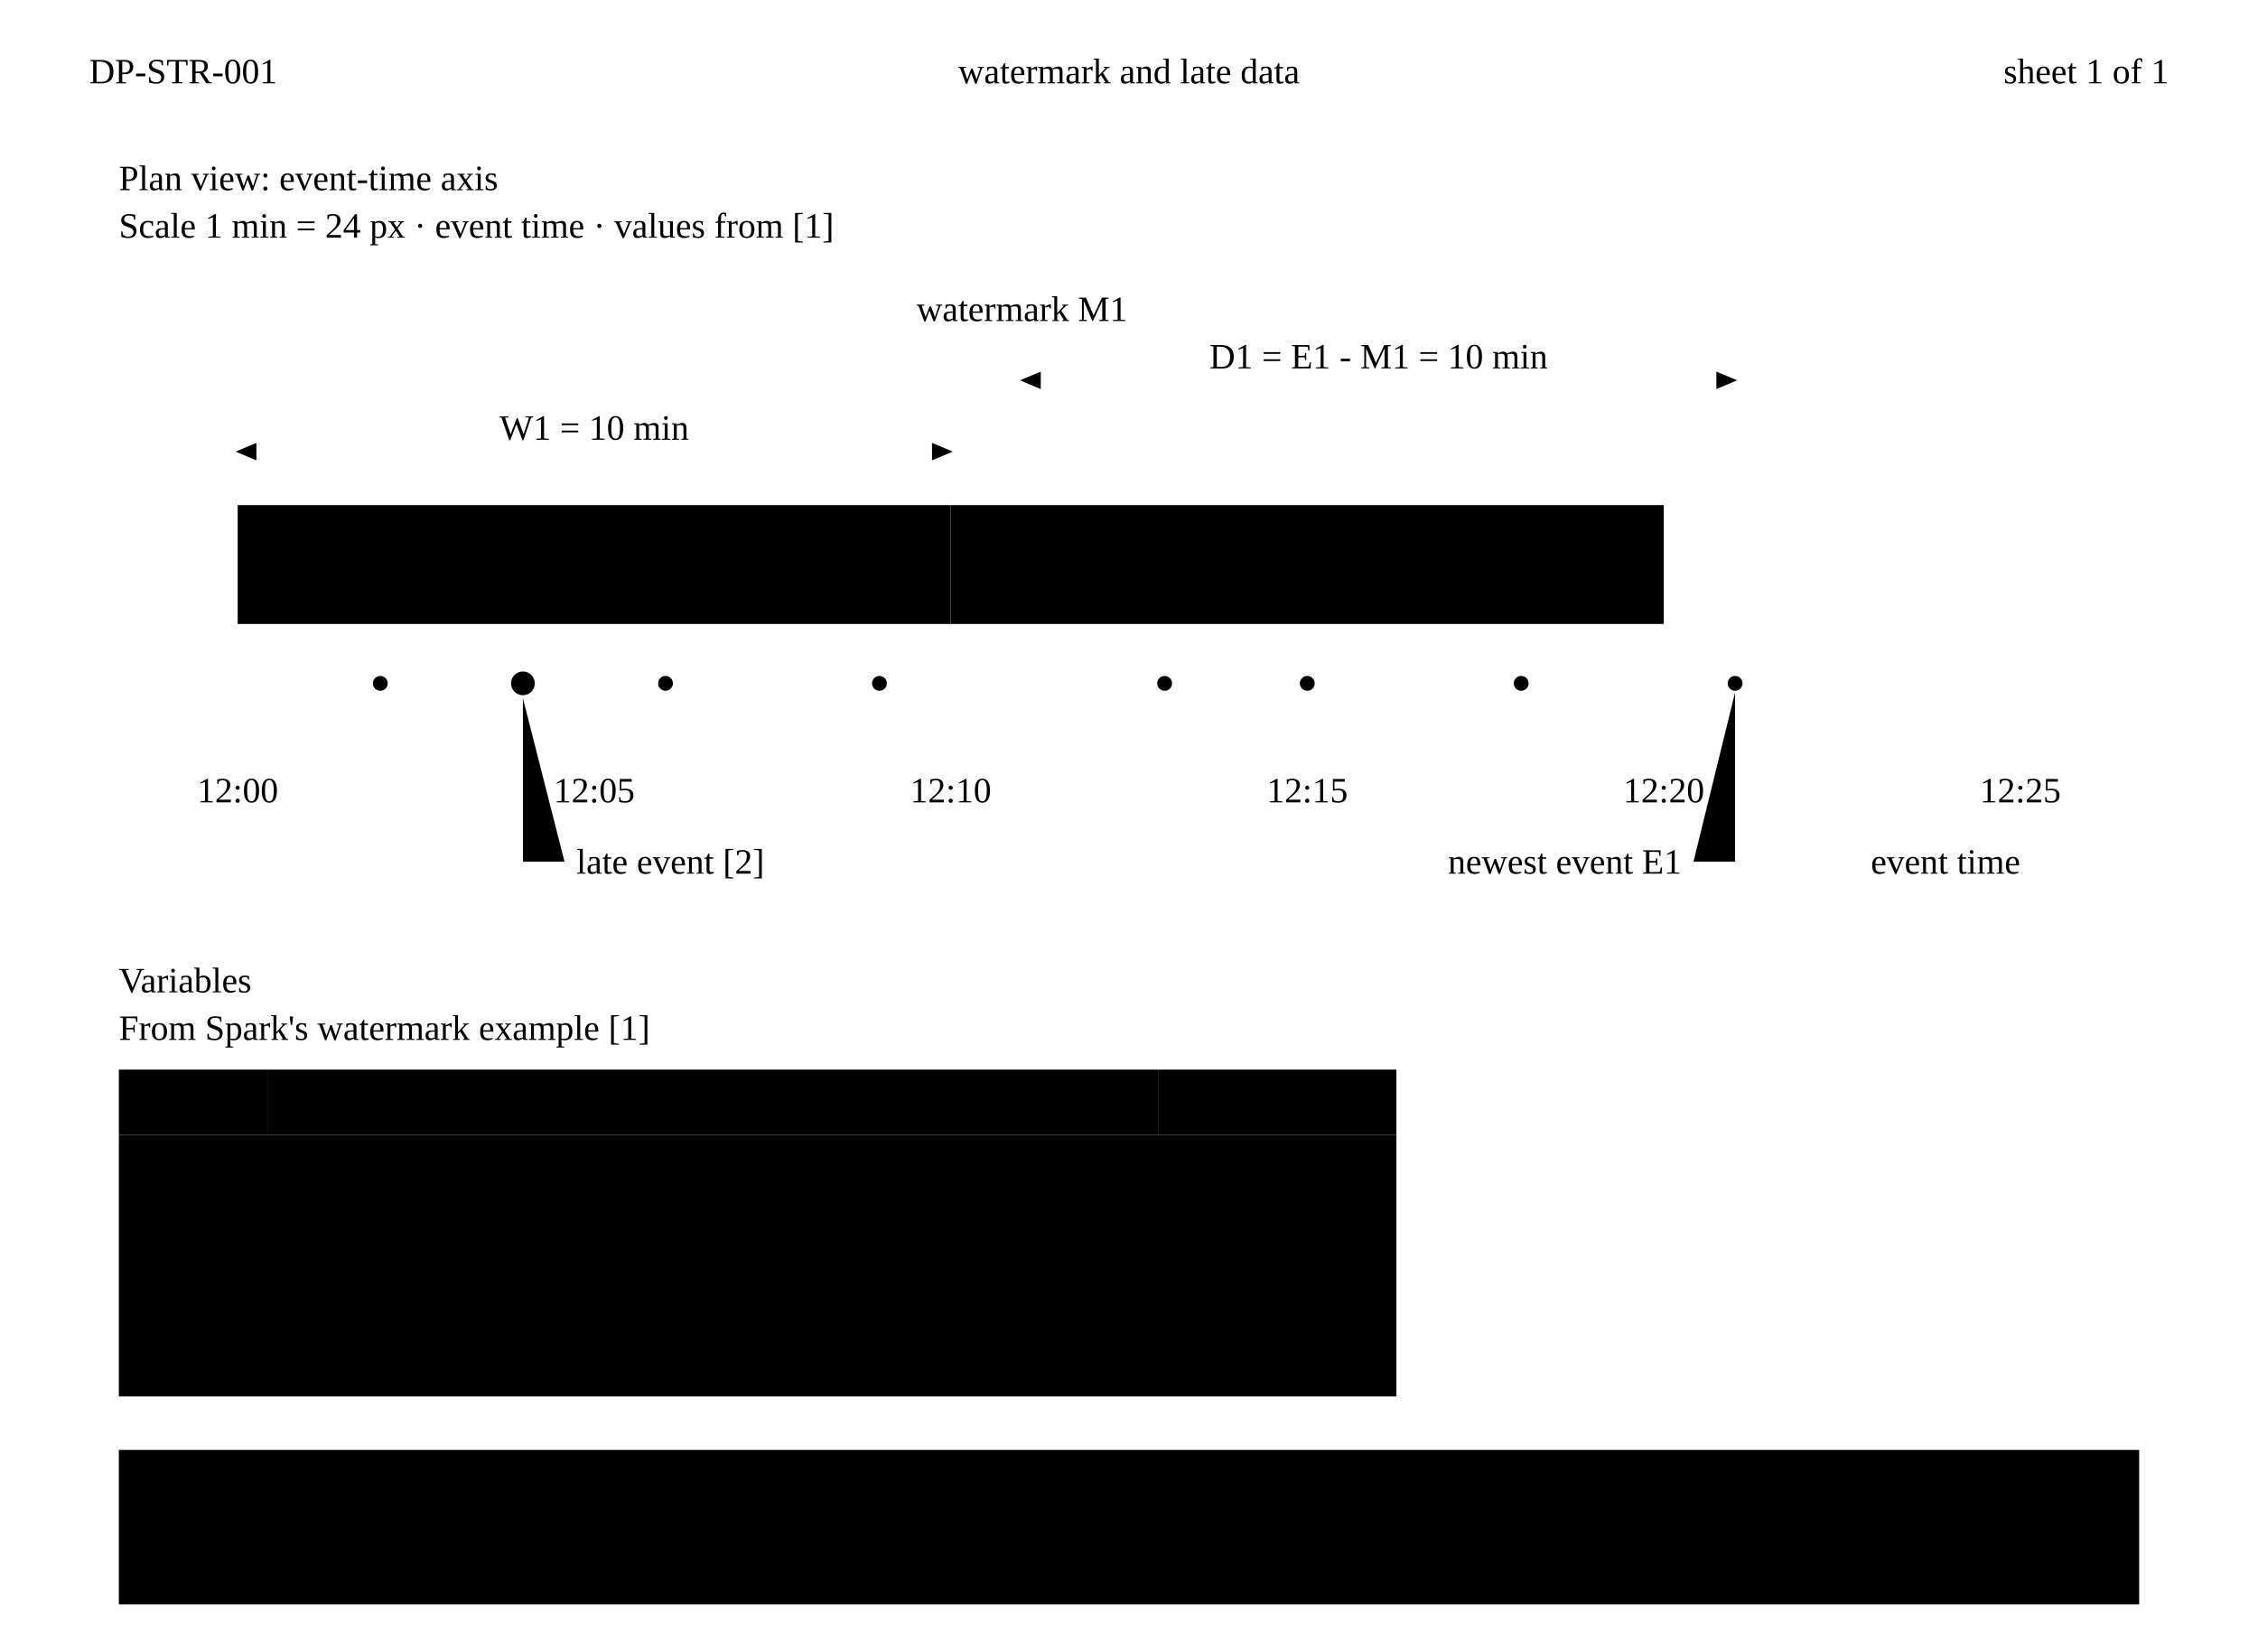
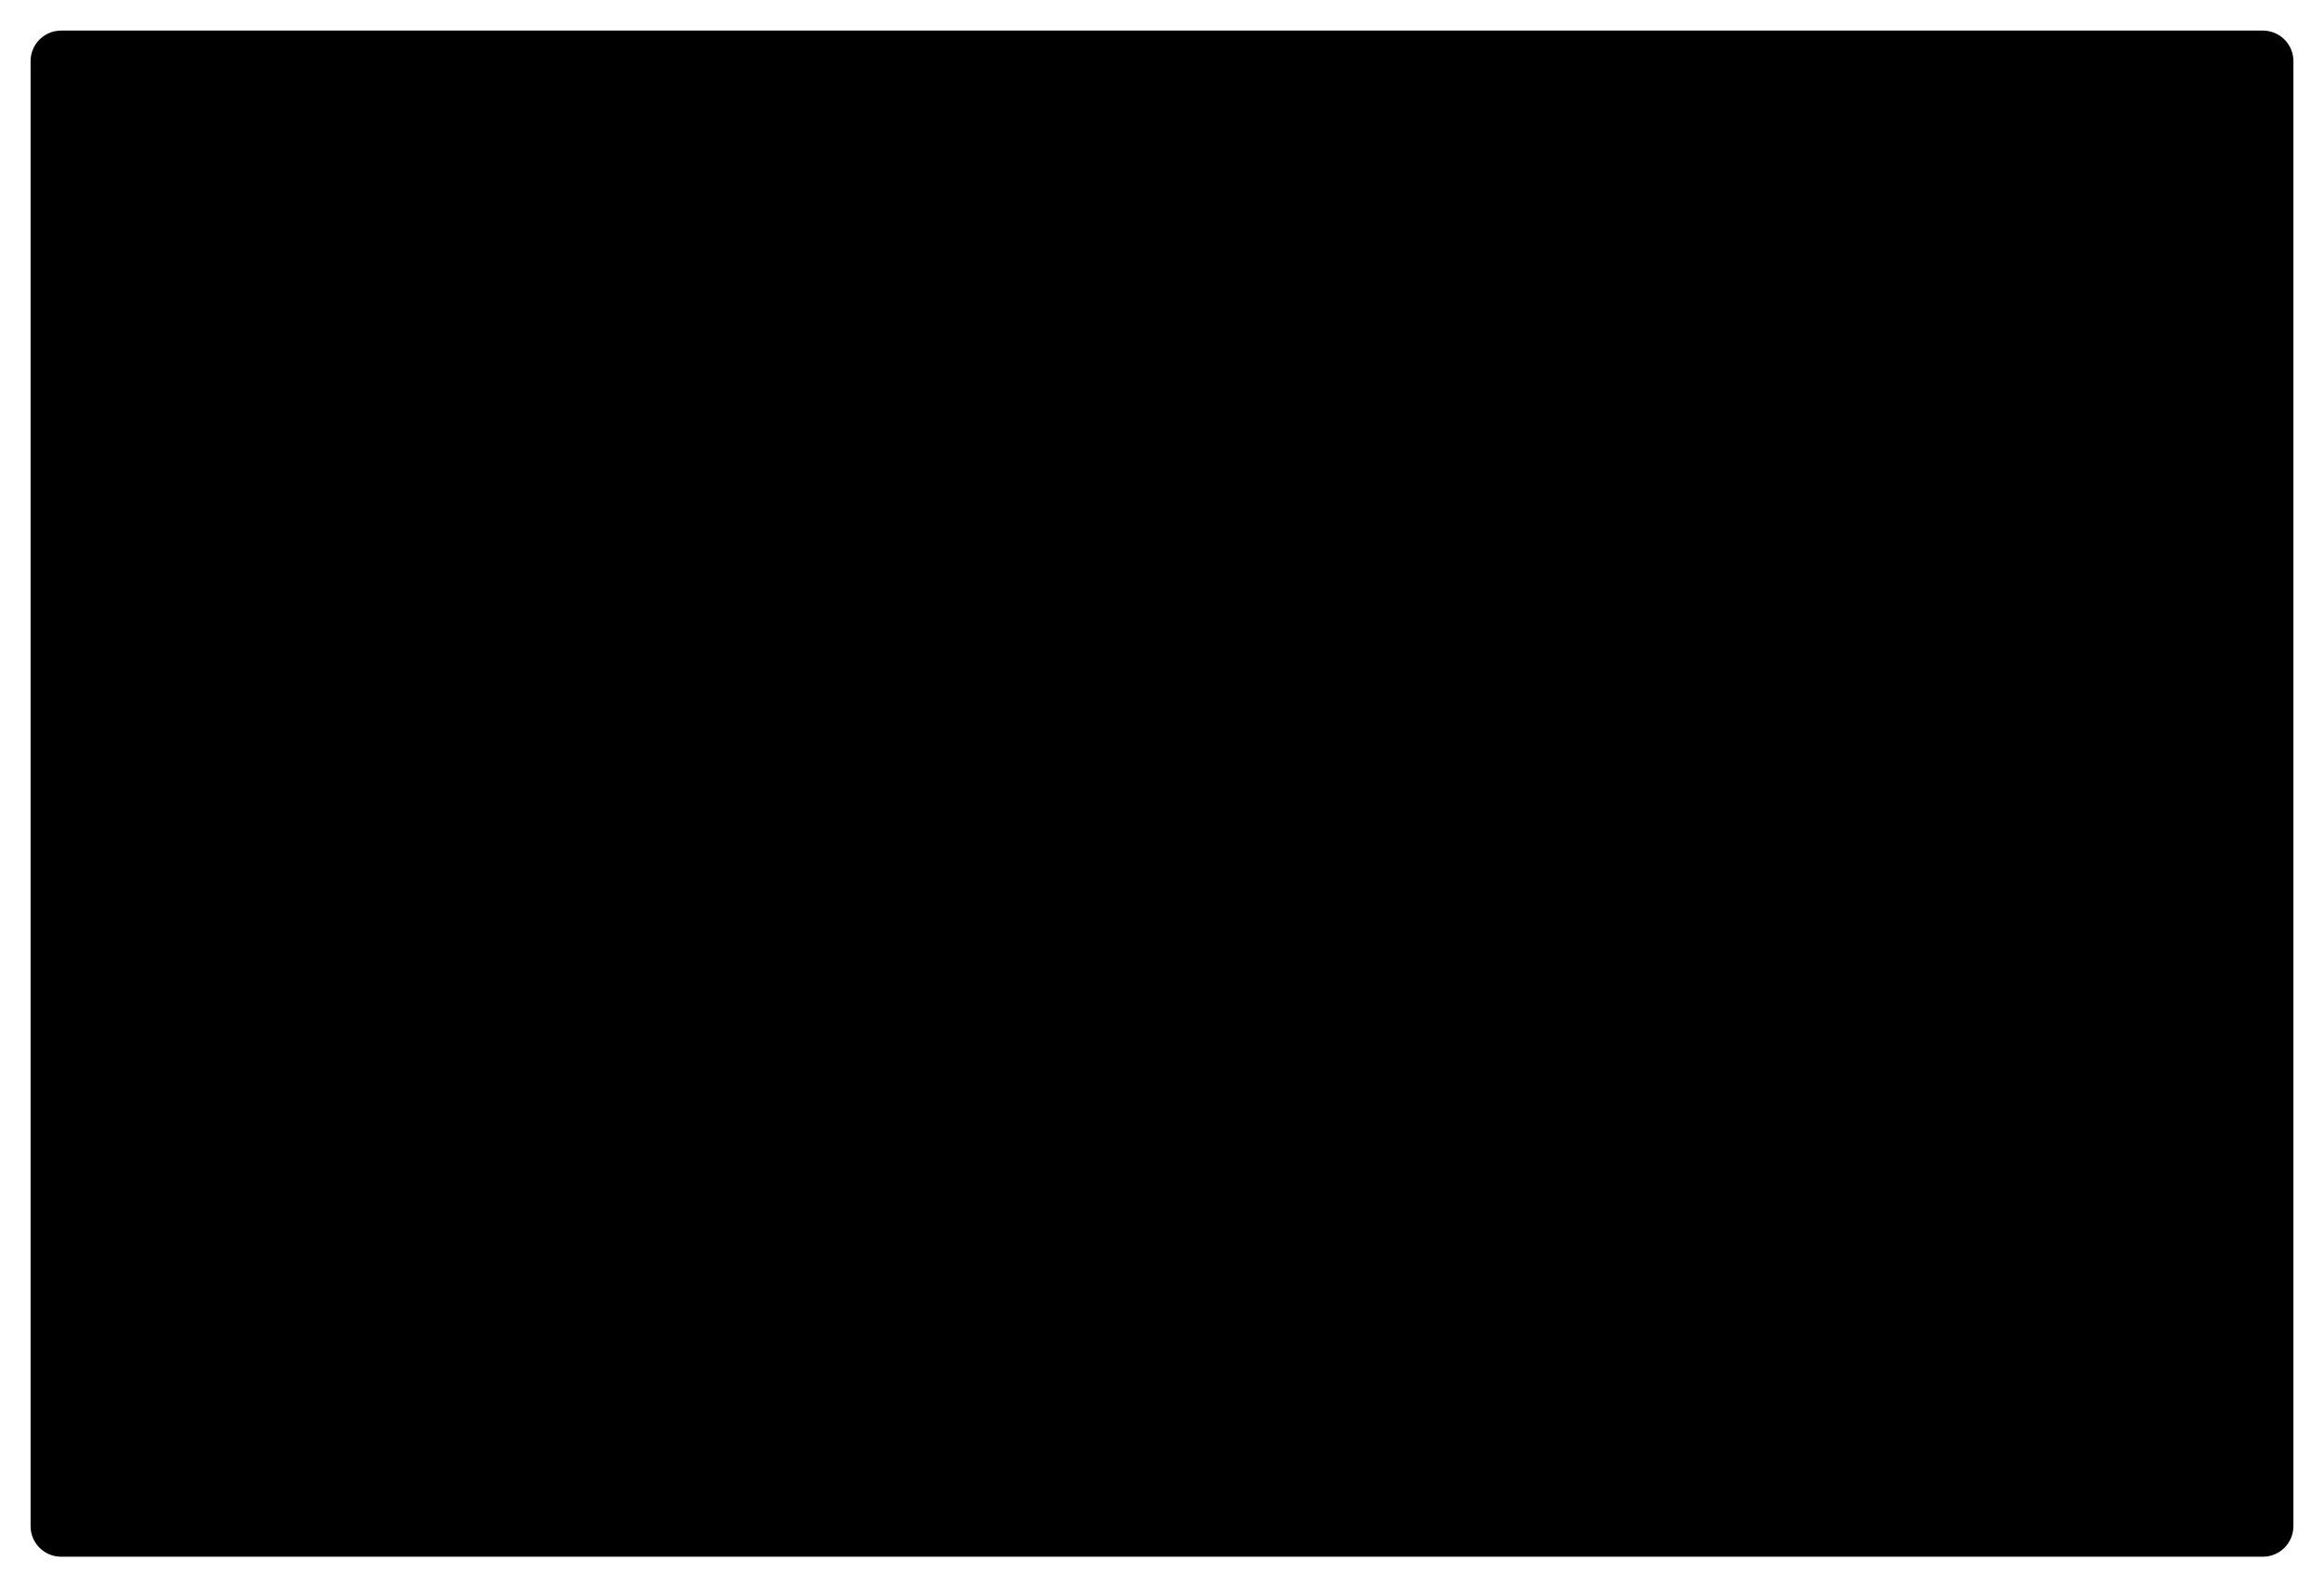
- <svg xmlns="http://www.w3.org/2000/svg" class="dwg" viewBox="0 0 760 556">
+ <svg xmlns="http://www.w3.org/2000/svg" class="dwg" viewBox="0 0 760 519">
  <defs>
-     <marker id="dp-st-ah" viewBox="0 0 10 10" refX="9" refY="5" markerWidth="7" markerHeight="7" markerUnits="userSpaceOnUse" orient="auto-start-reverse">
-       <path class="ah ink" d="M0,0.8L10,5L0,9.2Z" />
+     <marker id="dp-st-ah" viewBox="0 0 10 10" refX="10" refY="5" markerWidth="6" markerHeight="6" markerUnits="userSpaceOnUse" orient="auto-start-reverse">
+       <path class="ah ink" d="M0,1.6L10,5L0,8.4Z" />
    </marker>
-     <marker id="dp-st-ah-hl" viewBox="0 0 10 10" refX="9" refY="5" markerWidth="7" markerHeight="7" markerUnits="userSpaceOnUse" orient="auto-start-reverse">
-       <path class="ah hl" d="M0,0.8L10,5L0,9.2Z" />
+     <marker id="dp-st-ah-hl" viewBox="0 0 10 10" refX="10" refY="5" markerWidth="6" markerHeight="6" markerUnits="userSpaceOnUse" orient="auto-start-reverse">
+       <path class="ah hl" d="M0,1.6L10,5L0,8.4Z" />
    </marker>
+     <pattern id="dp-st-hatch" width="5" height="5" patternUnits="userSpaceOnUse" patternTransform="rotate(45)">
+       <path class="hatch-ln" d="M0,0V5" />
+     </pattern>
  </defs>
-   <path class="ln" d="M20,12H740M20,36H740" />
-   <text class="cap ink" x="30" y="24" dominant-baseline="central">DP-STR-001</text>
-   <text class="cap" x="380" y="24" text-anchor="middle" dominant-baseline="central">watermark and late data</text>
-   <text class="cap" x="730" y="24" text-anchor="end" dominant-baseline="central">sheet 1 of 1</text>
-   <text class="vt" x="40" y="64">Plan view: event-time axis</text>
-   <text class="vs" x="40" y="80">Scale 1 min = 24 px · event time · values from [1]</text>
-   <text class="sl ink" x="344" y="104" text-anchor="middle" dominant-baseline="central">watermark M1</text>
-   <path class="ctr" d="M344,114V256" />
-   <path class="ext" d="M584,227V123" />
-   <path class="dim hl" d="M344,128H584" marker-start="url(#dp-st-ah-hl)" marker-end="url(#dp-st-ah-hl)" />
-   <text class="dt hl" x="464" y="124" text-anchor="middle">D1 = E1 - M1 = 10 min</text>
-   <path class="ext" d="M80,167V147M320,167V147" />
-   <path class="dim" d="M80,152H320" marker-start="url(#dp-st-ah)" marker-end="url(#dp-st-ah)" />
-   <text class="dt" x="200" y="148" text-anchor="middle">W1 = 10 min</text>
-   <rect class="obj fill-1" x="80" y="170" width="240" height="40" />
-   <rect class="obj fill-2" x="320" y="170" width="240" height="40" />
-   <text class="sl ink" x="200" y="190" text-anchor="middle" dominant-baseline="central">closed window</text>
-   <text class="sl ink" x="452" y="190" text-anchor="middle" dominant-baseline="central">open window</text>
-   <circle class="dot" cx="128" cy="230" r="2.5" />
-   <circle class="dot" cx="224" cy="230" r="2.5" />
-   <circle class="dot" cx="296" cy="230" r="2.5" />
-   <circle class="dot" cx="392" cy="230" r="2.5" />
-   <circle class="dot" cx="440" cy="230" r="2.5" />
-   <circle class="dot" cx="512" cy="230" r="2.5" />
-   <circle class="dot" cx="584" cy="230" r="2.5" />
-   <circle class="obj" cx="176" cy="230" r="4" />
-   <path class="ln ink" d="M80,250H680M80,246V254M200,246V254M320,246V254M440,246V254M560,246V254M680,246V254" />
-   <text class="t" x="80" y="266" text-anchor="middle" dominant-baseline="central">12:00</text>
-   <text class="t" x="200" y="266" text-anchor="middle" dominant-baseline="central">12:05</text>
-   <text class="t" x="320" y="266" text-anchor="middle" dominant-baseline="central">12:10</text>
-   <text class="t" x="440" y="266" text-anchor="middle" dominant-baseline="central">12:15</text>
-   <text class="t" x="560" y="266" text-anchor="middle" dominant-baseline="central">12:20</text>
-   <text class="t" x="680" y="266" text-anchor="middle" dominant-baseline="central">12:25</text>
-   <text class="t" x="680" y="290" text-anchor="end" dominant-baseline="central">event time</text>
-   <path class="leader" d="M176,235V290H190" />
-   <text class="sl ink" x="194" y="290" dominant-baseline="central">late event [2]</text>
-   <path class="leader" d="M584,233V290H570" />
-   <text class="sl ink" x="566" y="290" text-anchor="end" dominant-baseline="central">newest event E1</text>
-   <text class="vt" x="40" y="334">Variables</text>
-   <text class="vs" x="40" y="350">From Spark's watermark example [1]</text>
-   <rect class="cell band" x="40" y="360" width="50" height="22" />
-   <rect class="cell band" x="90" y="360" width="300" height="22" />
-   <rect class="cell band" x="390" y="360" width="80" height="22" />
-   <text class="cap ink" x="50" y="371" dominant-baseline="central">code</text>
-   <text class="cap ink" x="100" y="371" dominant-baseline="central">item</text>
-   <text class="cap ink" x="460" y="371" text-anchor="end" dominant-baseline="central">value</text>
-   <path class="cell" d="M40,382H470V470H40Z" />
-   <path class="ln ink" d="M90,382V470M390,382V470" />
-   <path class="ln" d="M40,404H470M40,426H470M40,448H470" />
-   <text class="t" x="50" y="393" dominant-baseline="central">W1</text>
-   <text class="t" x="100" y="393" dominant-baseline="central">window length, tumbling</text>
-   <text class="t" x="460" y="393" text-anchor="end" dominant-baseline="central">10 min</text>
-   <text class="t" x="50" y="415" dominant-baseline="central">E1</text>
-   <text class="t" x="100" y="415" dominant-baseline="central">newest event time seen</text>
-   <text class="t" x="460" y="415" text-anchor="end" dominant-baseline="central">12:21</text>
-   <text class="t b" x="50" y="437" dominant-baseline="central">D1</text>
-   <text class="t" x="100" y="437" dominant-baseline="central">watermark delay, chosen</text>
-   <text class="t b" x="460" y="437" text-anchor="end" dominant-baseline="central">10 min</text>
-   <text class="t" x="50" y="459" dominant-baseline="central">M1</text>
-   <text class="t" x="100" y="459" dominant-baseline="central">watermark: E1 - D1</text>
-   <text class="t" x="460" y="459" text-anchor="end" dominant-baseline="central">12:11</text>
-   <rect class="note-box" x="40" y="488" width="680" height="52" />
-   <text class="sl ink" x="52" y="508">notes</text>
-   <text class="n" x="110" y="508">[1] Spark's guide: withWatermark("timestamp", "10 minutes"), newest event 12:21, watermark 12:11.</text>
-   <text class="n" x="110" y="526">[2] Stamped 12:04, it arrives after M1 passed 12:10: dropped, or sent to a side output.</text>
+   <rect class="sheet" x="10" y="10" width="740" height="499" rx="10" />
+   <text class="nth" x="32" y="40">NOTES:</text>
+   <text class="nt" x="78.6" y="40">(UNLESS OTHERWISE SPECIFIED)</text>
+   <rect class="nb" x="32" y="53.3" width="11" height="11" />
+   <text class="nbt" x="37.5" y="61.5" text-anchor="middle">1</text>
+   <text class="nt" x="50" y="62">VALUES FROM SPARK'S WATERMARK EXAMPLE: A 10-MINUTE DELAY, NEWEST EVENT 12:21, WATERMARK 12:11.</text>
+   <rect class="nb" x="32" y="70.3" width="11" height="11" />
+   <text class="nbt" x="37.5" y="78.5" text-anchor="middle">2</text>
+   <text class="nt" x="50" y="79">STAMPED 12:04, IT ARRIVES AFTER M1 PASSED 12:10: DROPPED, OR SENT TO A SIDE OUTPUT.</text>
+   <rect class="nb" x="32" y="87.3" width="11" height="11" />
+   <text class="nbt" x="37.5" y="95.5" text-anchor="middle">3</text>
+   <text class="nt" x="50" y="96">ONCE M1 PASSES A WINDOW'S END, THE WINDOW IS EMITTED AND ITS STATE CLEARED.</text>
+   <text class="nt" x="50" y="113">TIMES ARE EVENT TIME. THE DRAWING CARRIES CODES; VALUES AND FORMULAS ARE IN THE TABLE.</text>
+   <rect class="obj fill-1" x="80" y="200" width="240" height="40" />
+   <rect class="obj fill-2" x="320" y="200" width="240" height="40" />
+   <text class="sl ink" x="200" y="223" text-anchor="middle">CLOSED WINDOW</text>
+   <rect class="nb" x="244.5" y="214.5" width="11" height="11" />
+   <text class="nbt" x="250" y="222.7" text-anchor="middle">3</text>
+   <text class="sl ink" x="440" y="223" text-anchor="middle">OPEN WINDOW</text>
+   <path class="ctr" d="M344,162L344,284" />
+   <text class="sl ink" x="344" y="156" text-anchor="middle">M1 · WATERMARK</text>
+   <path class="ext" d="M80,197L80,174" />
+   <path class="ext" d="M320,197L320,174" />
+   <path class="dim" d="M80,178L320,178" marker-start="url(#dp-st-ah)" marker-end="url(#dp-st-ah)" />
+   <text class="dt" x="200" y="174" text-anchor="middle">W1</text>
+   <path class="ext" d="M584,255L584,174" />
+   <path class="dim hl" d="M344,178L584,178" marker-start="url(#dp-st-ah-hl)" marker-end="url(#dp-st-ah-hl)" />
+   <text class="dt hl" x="464" y="174" text-anchor="middle">D1</text>
+   <rect class="nb" x="478.5" y="165" width="11" height="11" />
+   <text class="nbt" x="484" y="173.2" text-anchor="middle">1</text>
+   <circle class="dot" cx="128" cy="258" r="2.2" />
+   <circle class="dot" cx="224" cy="258" r="2.2" />
+   <circle class="dot" cx="296" cy="258" r="2.2" />
+   <circle class="dot" cx="392" cy="258" r="2.2" />
+   <circle class="dot" cx="440" cy="258" r="2.2" />
+   <circle class="dot" cx="512" cy="258" r="2.2" />
+   <circle class="dot" cx="584" cy="258" r="2.2" />
+   <circle class="obj" cx="176" cy="258" r="3.5" />
+   <path class="leader" d="M80,278L680,278" />
+   <path class="leader" d="M80,274L80,282" />
+   <text class="tc" x="80" y="294" text-anchor="middle">12:00</text>
+   <path class="leader" d="M200,274L200,282" />
+   <text class="tc" x="200" y="294" text-anchor="middle">12:05</text>
+   <path class="leader" d="M320,274L320,282" />
+   <text class="tc" x="320" y="294" text-anchor="middle">12:10</text>
+   <path class="leader" d="M440,274L440,282" />
+   <text class="tc" x="440" y="294" text-anchor="middle">12:15</text>
+   <path class="leader" d="M560,274L560,282" />
+   <text class="tc" x="560" y="294" text-anchor="middle">12:20</text>
+   <path class="leader" d="M680,274L680,282" />
+   <text class="tc" x="680" y="294" text-anchor="middle">12:25</text>
+   <path class="leader" d="M176,261.5V316H186" />
+   <text class="sl ink" x="190" y="319">LATE EVENT</text>
+   <rect class="nb" x="250.5" y="310.5" width="11" height="11" />
+   <text class="nbt" x="256" y="318.7" text-anchor="middle">2</text>
+   <path class="leader" d="M584,260.2V316H574" />
+   <text class="sl ink" x="570" y="319" text-anchor="end">E1 · NEWEST EVENT</text>
+   <text class="sl" x="680" y="319" text-anchor="end">EVENT TIME</text>
+   <text class="vt" x="380" y="362" text-anchor="middle">PLAN VIEW · EVENT-TIME AXIS</text>
+   <text class="vs" x="380" y="375" text-anchor="middle">SCALE 1 MIN = 24 PX · TIMELINE · EVENT TIME</text>
+   <text class="vt" x="205" y="407">VARIABLES · EVENT TIME</text>
+   <rect class="tbl" x="205" y="414" width="350" height="75" />
+   <path class="tbl" d="M205,429L555,429" />
+   <path class="tbl" d="M205,444L555,444" />
+   <path class="tbl" d="M205,459L555,459" />
+   <path class="tbl" d="M205,474L555,474" />
+   <path class="tbl" d="M255,414L255,489" />
+   <path class="tbl" d="M425,414L425,489" />
+   <text class="th" x="211" y="424.2">CODE</text>
+   <text class="th" x="340" y="424.2" text-anchor="middle">VARIABLE</text>
+   <text class="th" x="490" y="424.2" text-anchor="middle">VALUE</text>
+   <text class="tc" x="211" y="439.7">W1</text>
+   <text class="tc" x="340" y="439.7" text-anchor="middle">window length, tumbling</text>
+   <text class="tc" x="490" y="439.7" text-anchor="middle">10 min</text>
+   <text class="tc" x="211" y="454.7">E1</text>
+   <text class="tc" x="340" y="454.7" text-anchor="middle">newest event time seen</text>
+   <text class="tc" x="490" y="454.7" text-anchor="middle">12:21</text>
+   <text class="tc" x="211" y="469.7">D1</text>
+   <text class="tc" x="340" y="469.7" text-anchor="middle">watermark delay, chosen</text>
+   <text class="tc" x="490" y="469.7" text-anchor="middle">10 min</text>
+   <text class="tc" x="211" y="484.7">M1</text>
+   <text class="tc" x="340" y="484.7" text-anchor="middle">watermark</text>
+   <text class="tc" x="490" y="484.7" text-anchor="middle">E1 − D1 = 12:11</text>
</svg>
